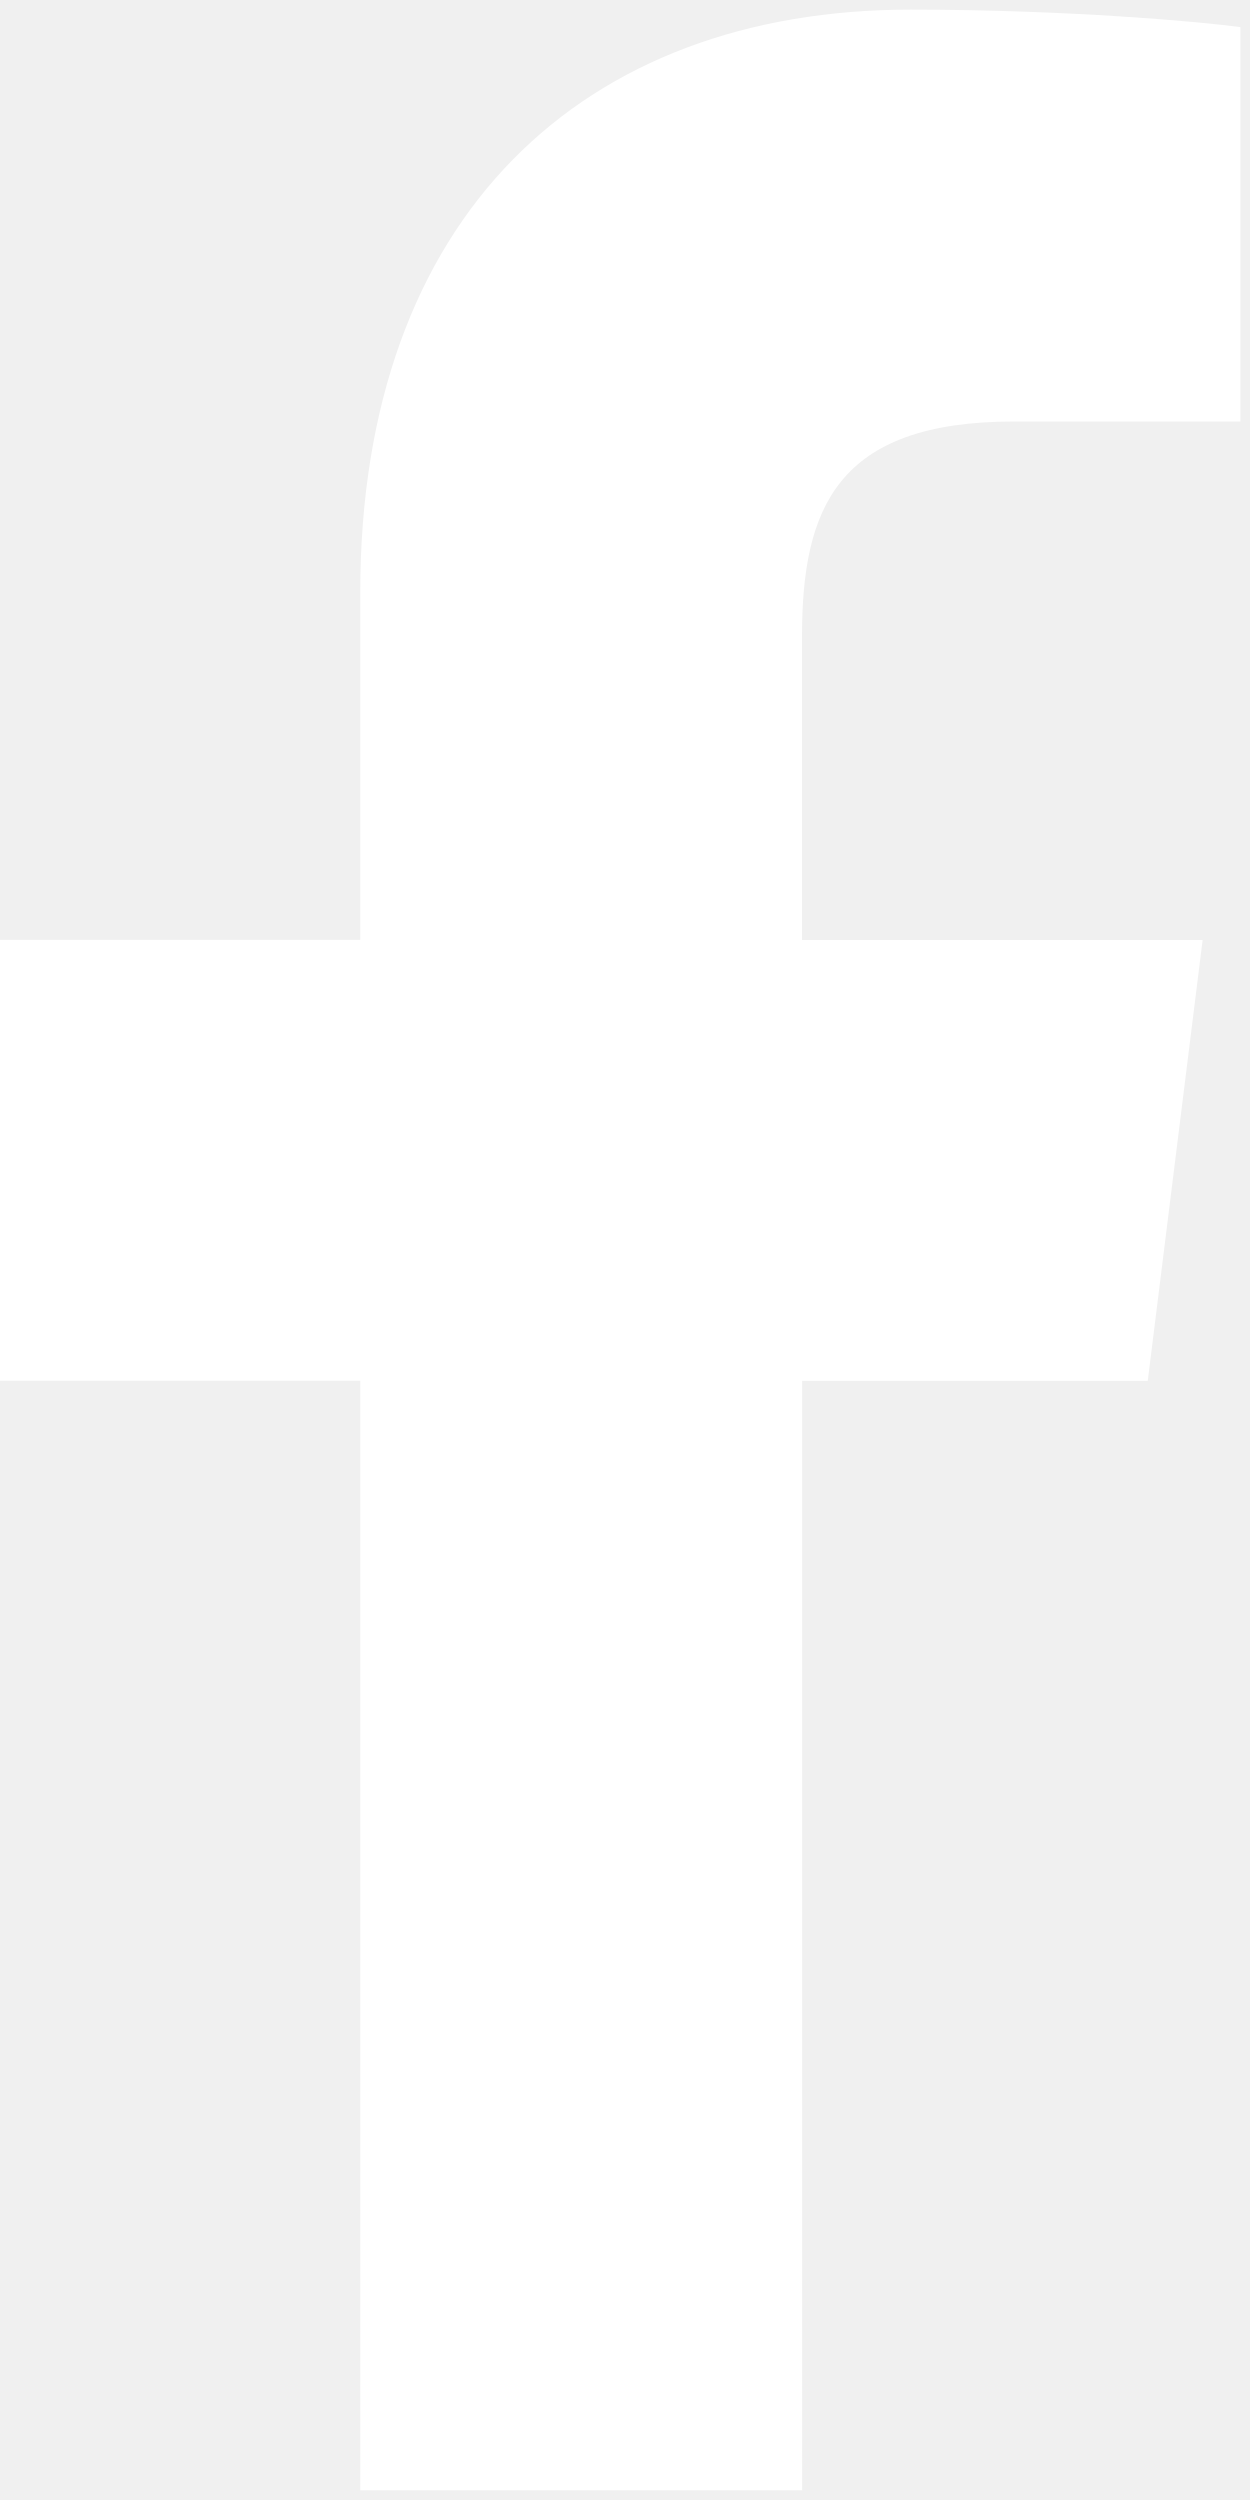
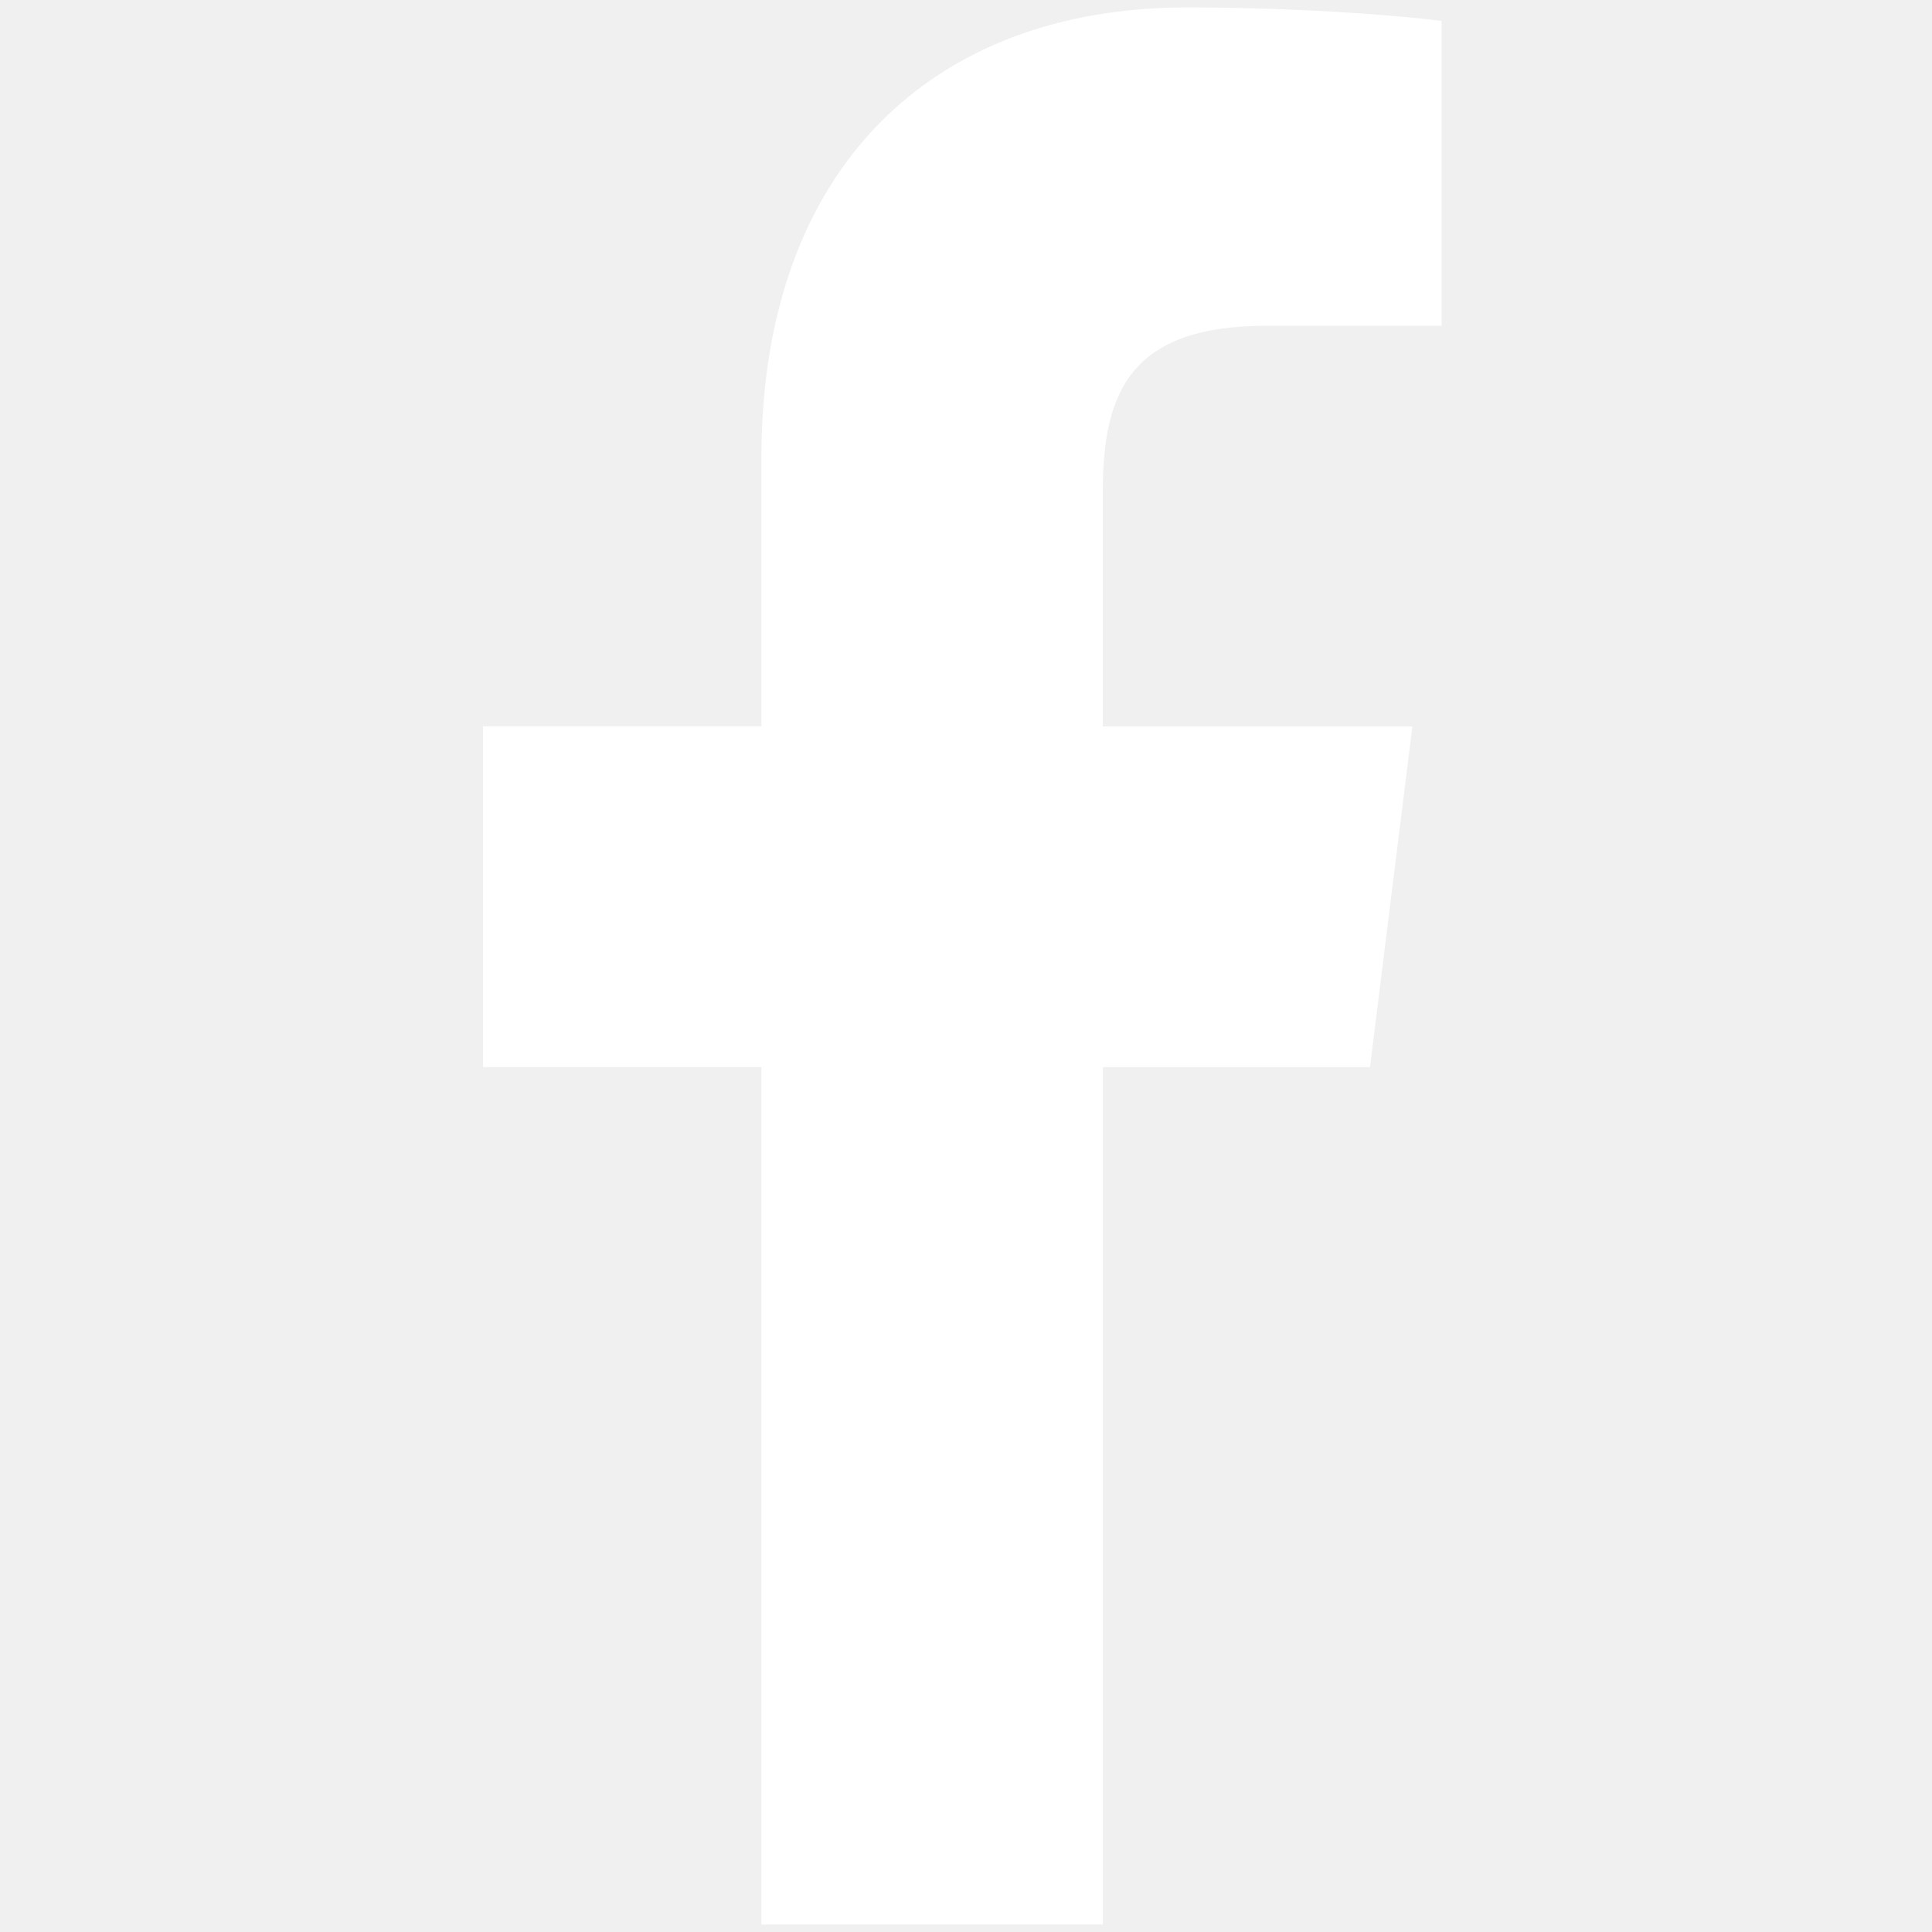
- <svg xmlns="http://www.w3.org/2000/svg" width="10" height="20" viewBox="0 0 10 20" fill="none">
+ <svg xmlns="http://www.w3.org/2000/svg" width="44px" height="44px" viewBox="0 0 10 20" fill="none">
  <path d="M8.112 3.372H9.923V0.217C9.611 0.174 8.536 0.077 7.284 0.077C4.672 0.077 2.882 1.72 2.882 4.74V7.519H0V11.046H2.882V19.922H6.417V11.047H9.182L9.621 7.52H6.416V5.09C6.417 4.07 6.691 3.372 8.112 3.372Z" fill="white" />
</svg>
